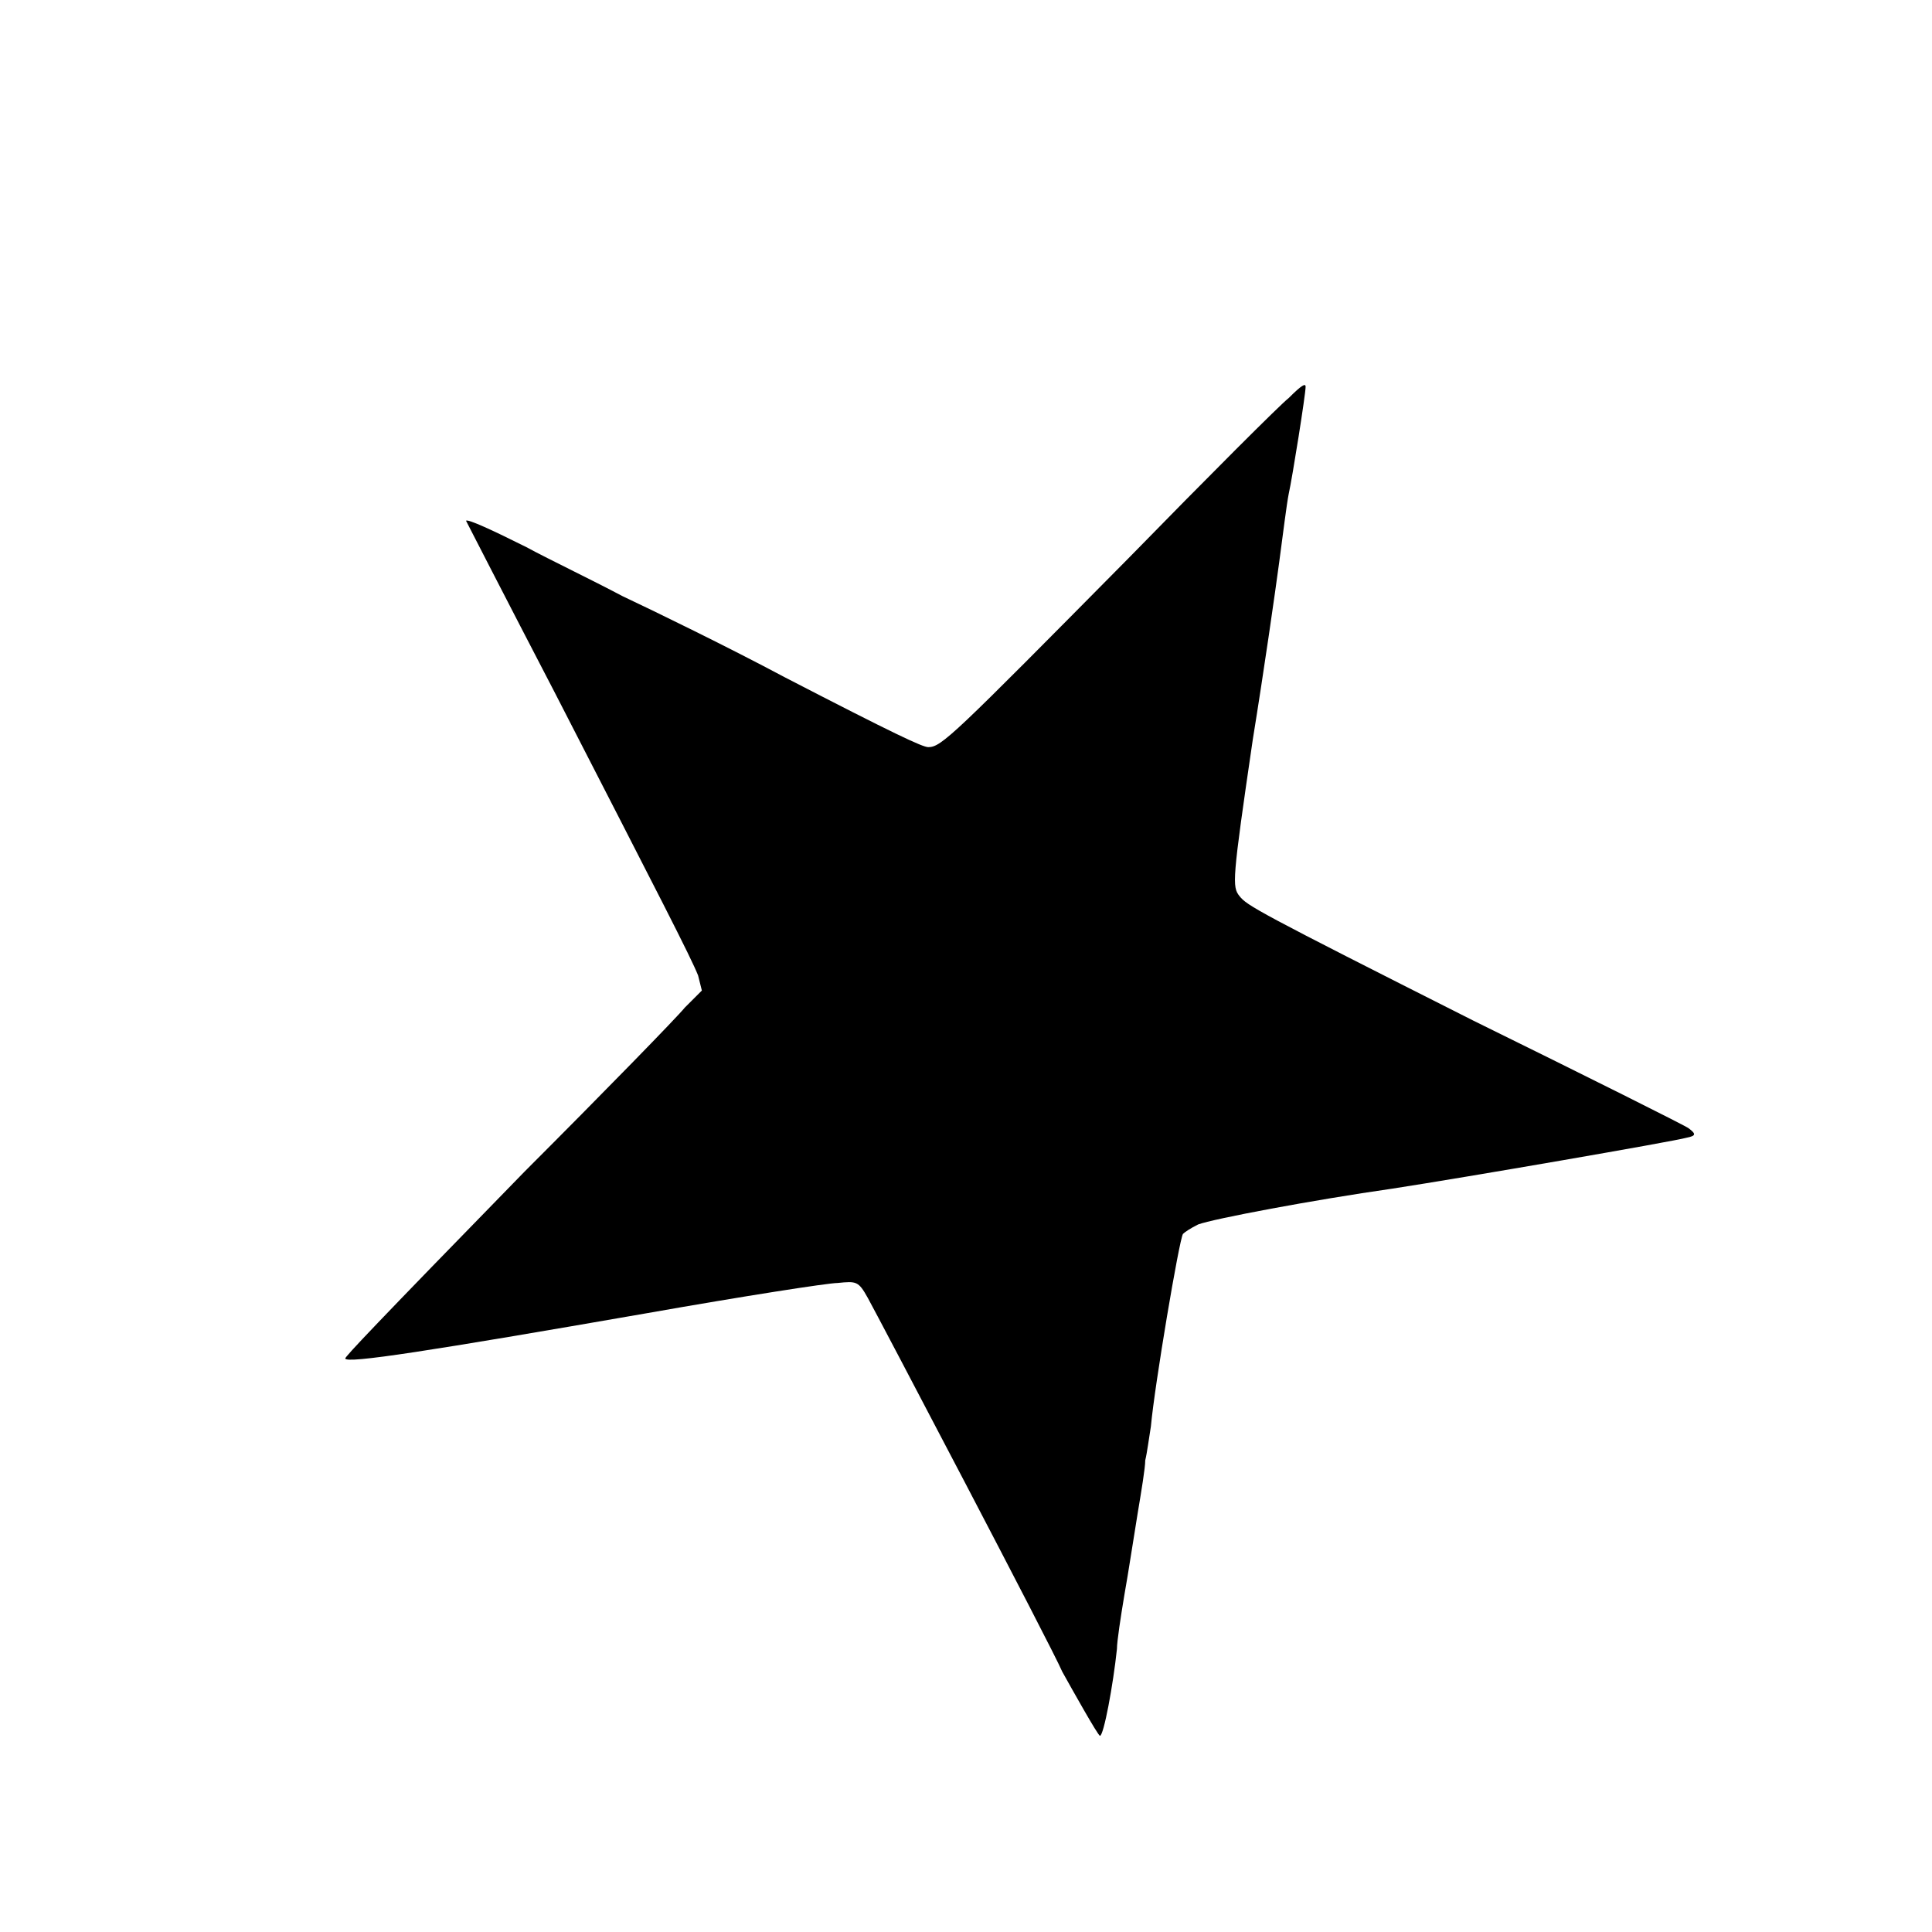
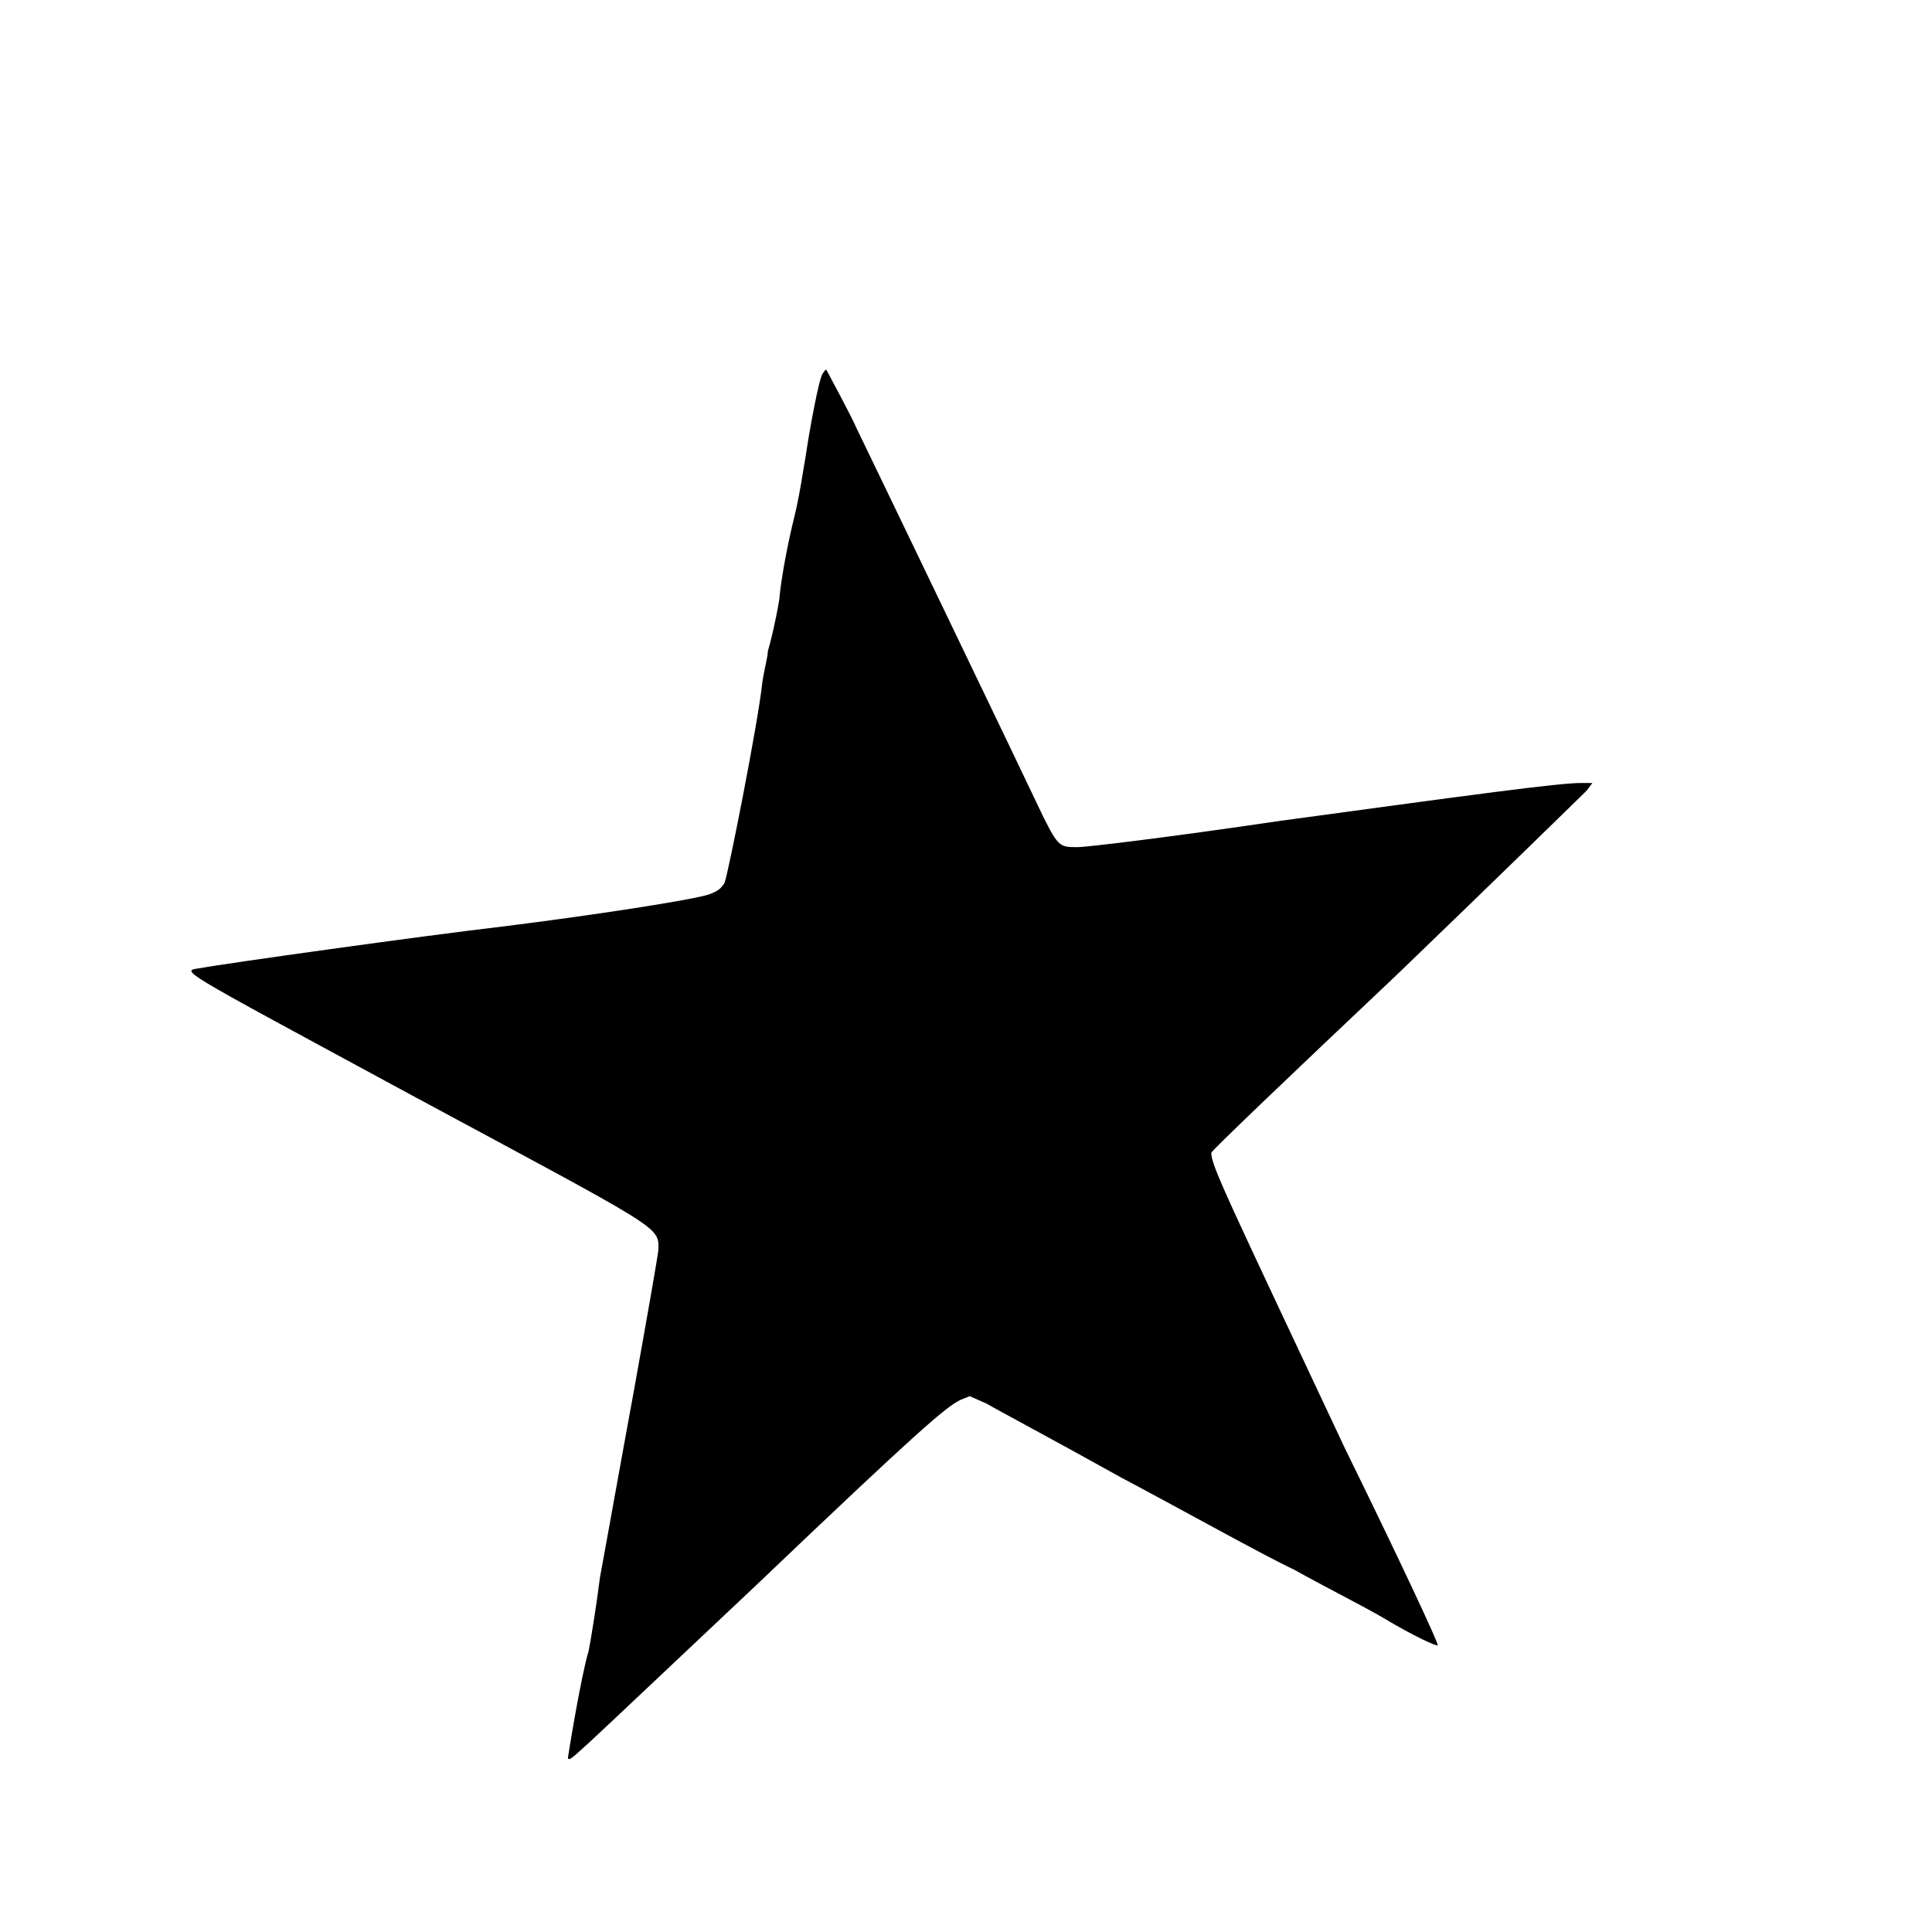
<svg xmlns="http://www.w3.org/2000/svg" version="1.0" width="512" height="512" viewBox="0 0 512 512" preserveAspectRatio="xMidYMid meet">
  <g transform="translate(0,512) scale(0.5,-0.5)" fill="#000000" fill-rule="evenodd" stroke="none">
-     <path d="M683 813 c-4 -3 -43 -42 -85 -85 -93 -94 -99 -100 -106 -100 -3 0 -18 7 -76 37 -30 16 -69 35 -86 43 -17 9 -40 20 -51 26 -18 9 -31 15 -32 14 0 0 21 -41 47 -91 56 -109 72 -140 76 -150 l2 -8 -9 -9 c-4 -5 -43 -45 -85 -87 -80 -82 -95 -98 -95 -99 0 -3 45 4 160 24 51 9 96 16 101 16 10 1 11 1 16 -8 5 -9 98 -186 103 -198 5 -9 19 -34 20 -34 2 0 7 27 9 46 0 4 2 17 4 29 2 11 5 31 7 43 2 12 4 24 4 28 1 4 2 12 3 18 2 22 15 99 17 102 1 1 4 3 8 5 8 3 61 13 103 19 39 6 149 25 156 27 5 1 5 2 1 5 -1 1 -53 27 -114 57 -115 58 -120 61 -124 66 -4 5 -4 8 7 83 6 37 12 79 14 94 2 15 4 31 5 36 2 9 9 53 9 57 0 2 -2 1 -9 -6z" />
+     <path d="M436 826 c-2 -3 -7 -30 -9 -44 -1 -5 -3 -20 -6 -32 -3 -12 -7 -32 -8 -44 -2 -12 -5 -24 -6 -27 0 -3 -2 -10 -3 -17 -2 -20 -18 -101 -20 -106 -2 -3 -3 -4 -8 -6 -9 -3 -61 -11 -109 -17 -43 -5 -150 -20 -160 -22 -11 -2 -19 3 114 -69 130 -70 128 -68 128 -80 0 -2 -6 -36 -13 -75 -7 -38 -15 -83 -18 -99 -2 -16 -5 -34 -6 -39 -4 -13 -11 -56 -11 -57 2 -1 -4 -6 100 92 86 82 100 94 108 98 l5 2 9 -4 c5 -3 37 -20 71 -39 34 -18 75 -41 92 -49 16 -9 38 -20 48 -26 15 -9 28 -15 28 -14 1 0 -21 47 -49 104 -62 132 -71 150 -71 157 0 1 44 43 98 94 54 52 99 96 101 98 l3 4 -6 0 c-12 0 -56 -6 -159 -20 -61 -9 -103 -14 -108 -14 -9 0 -10 0 -18 16 -7 15 -96 200 -99 206 -2 5 -16 31 -16 31 -1 0 -1 -1 -2 -2z" />
  </g>
</svg>
